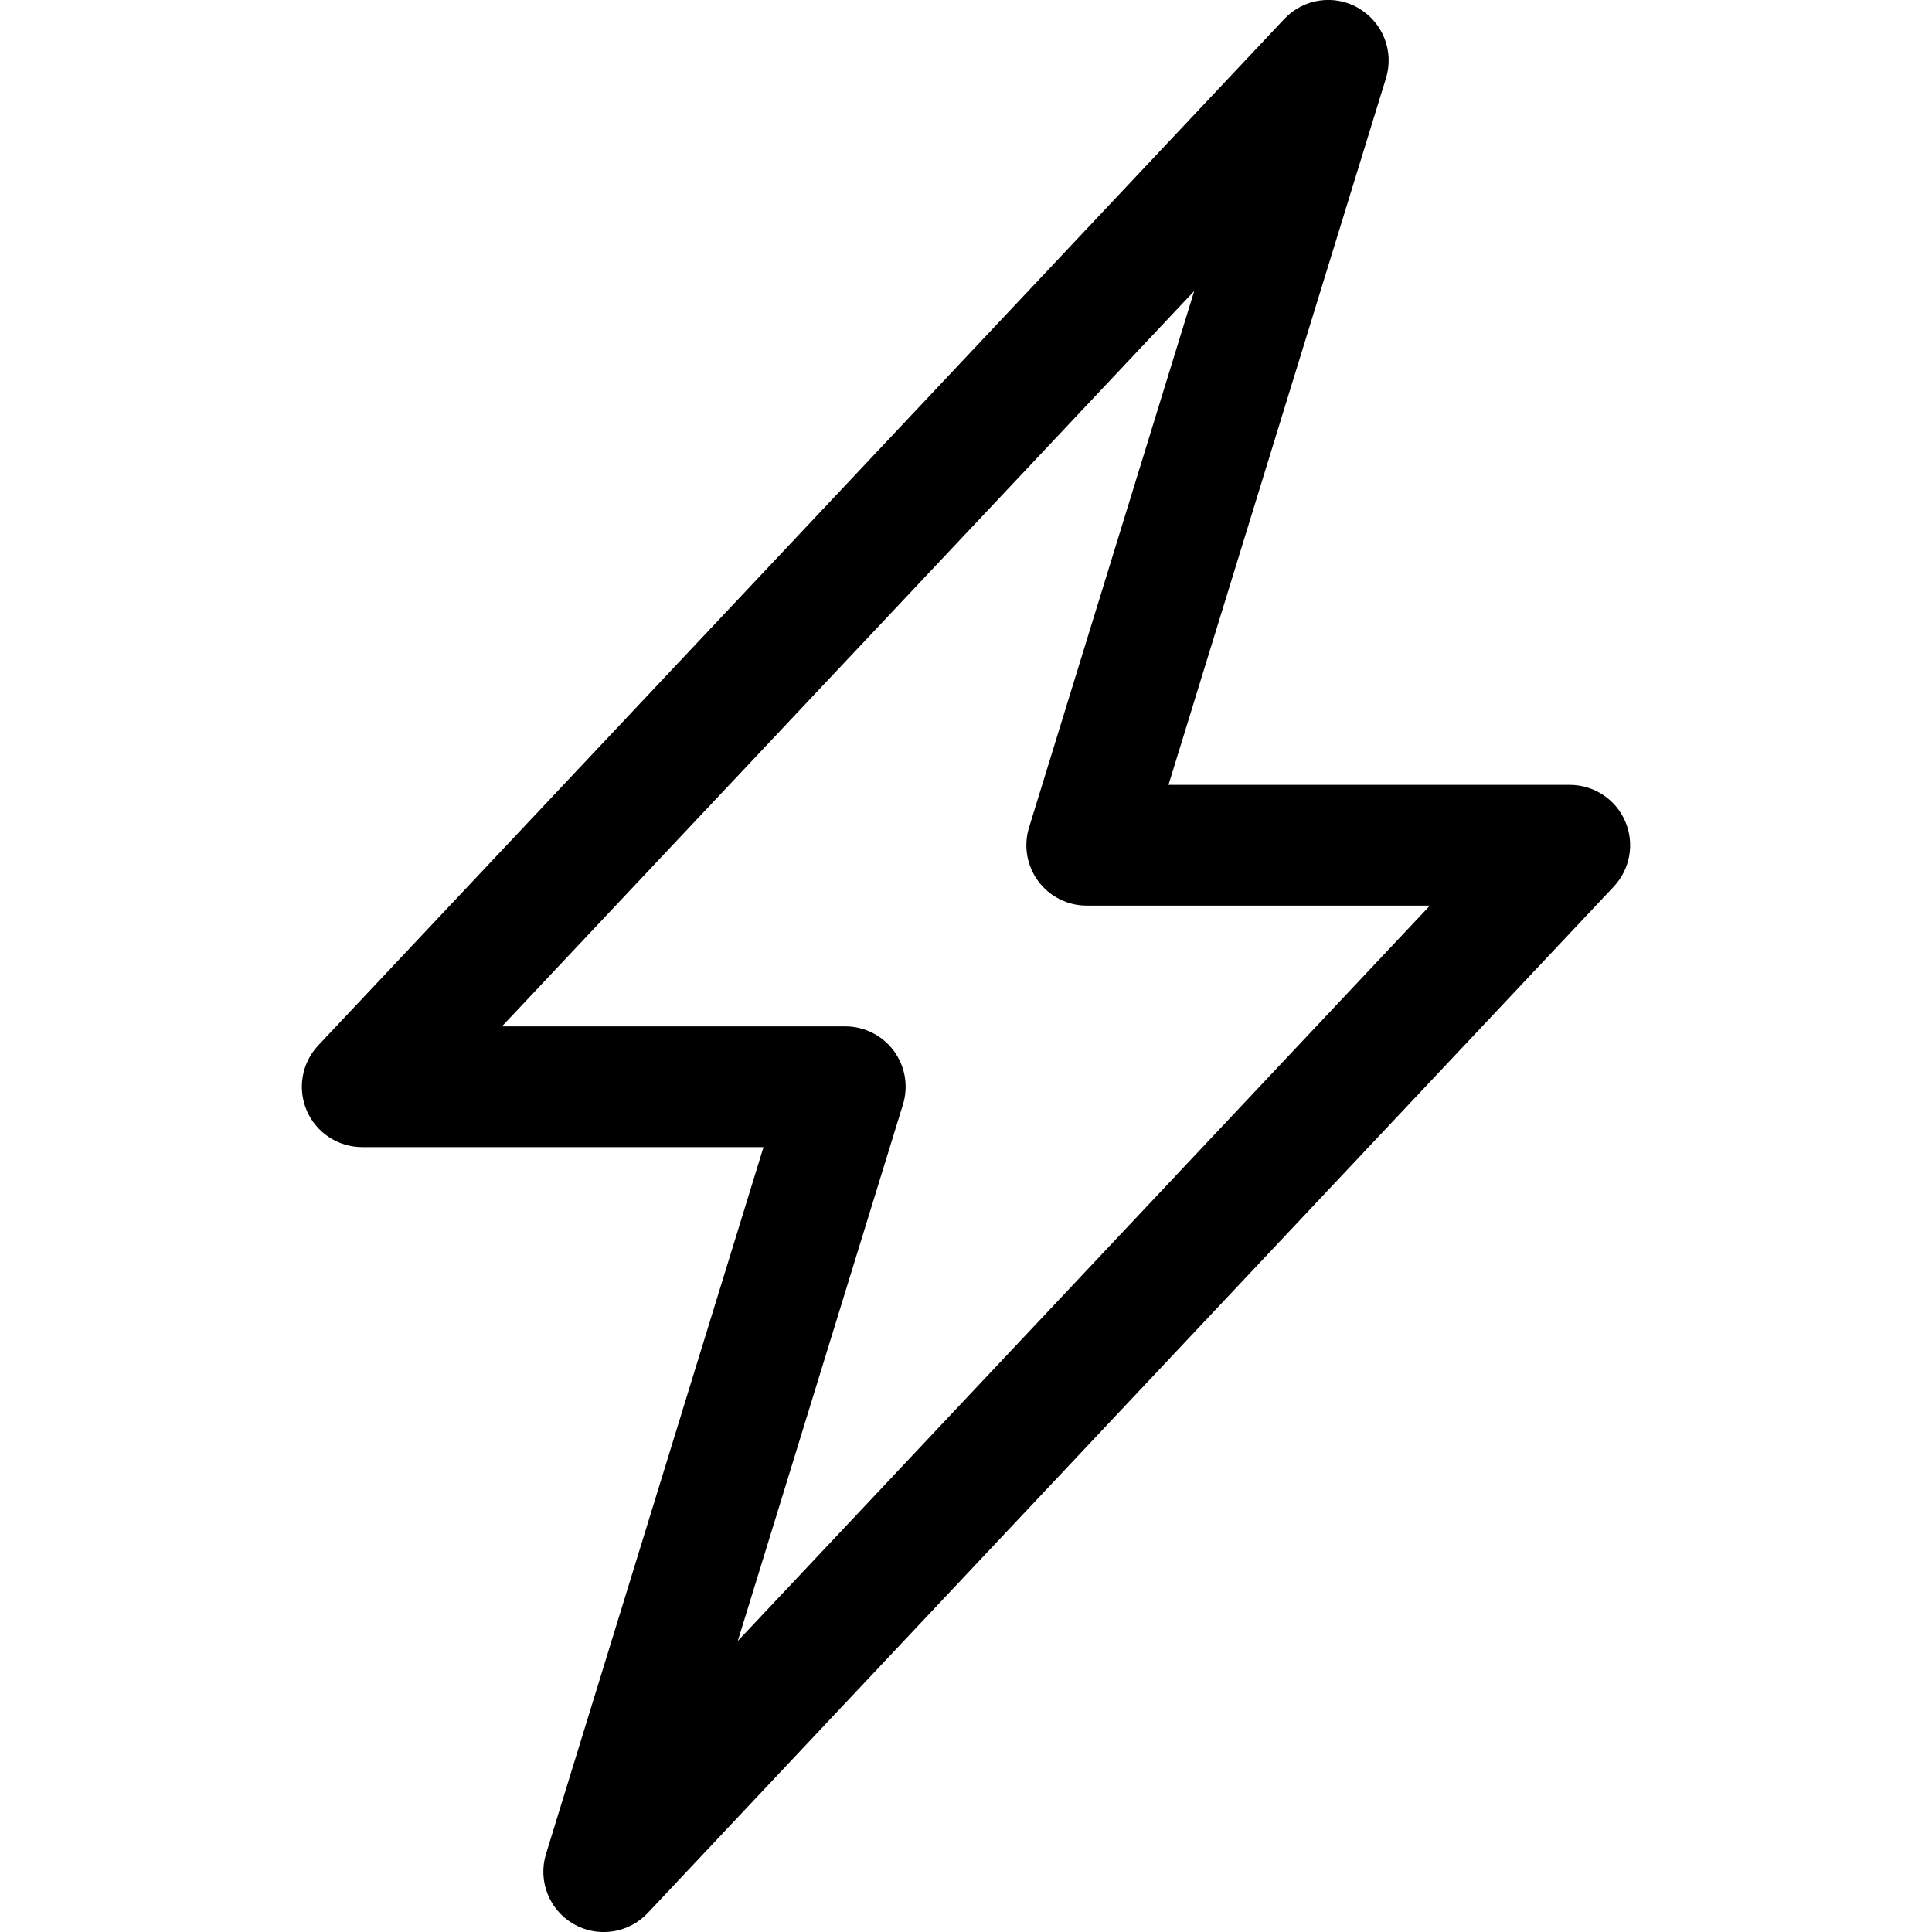
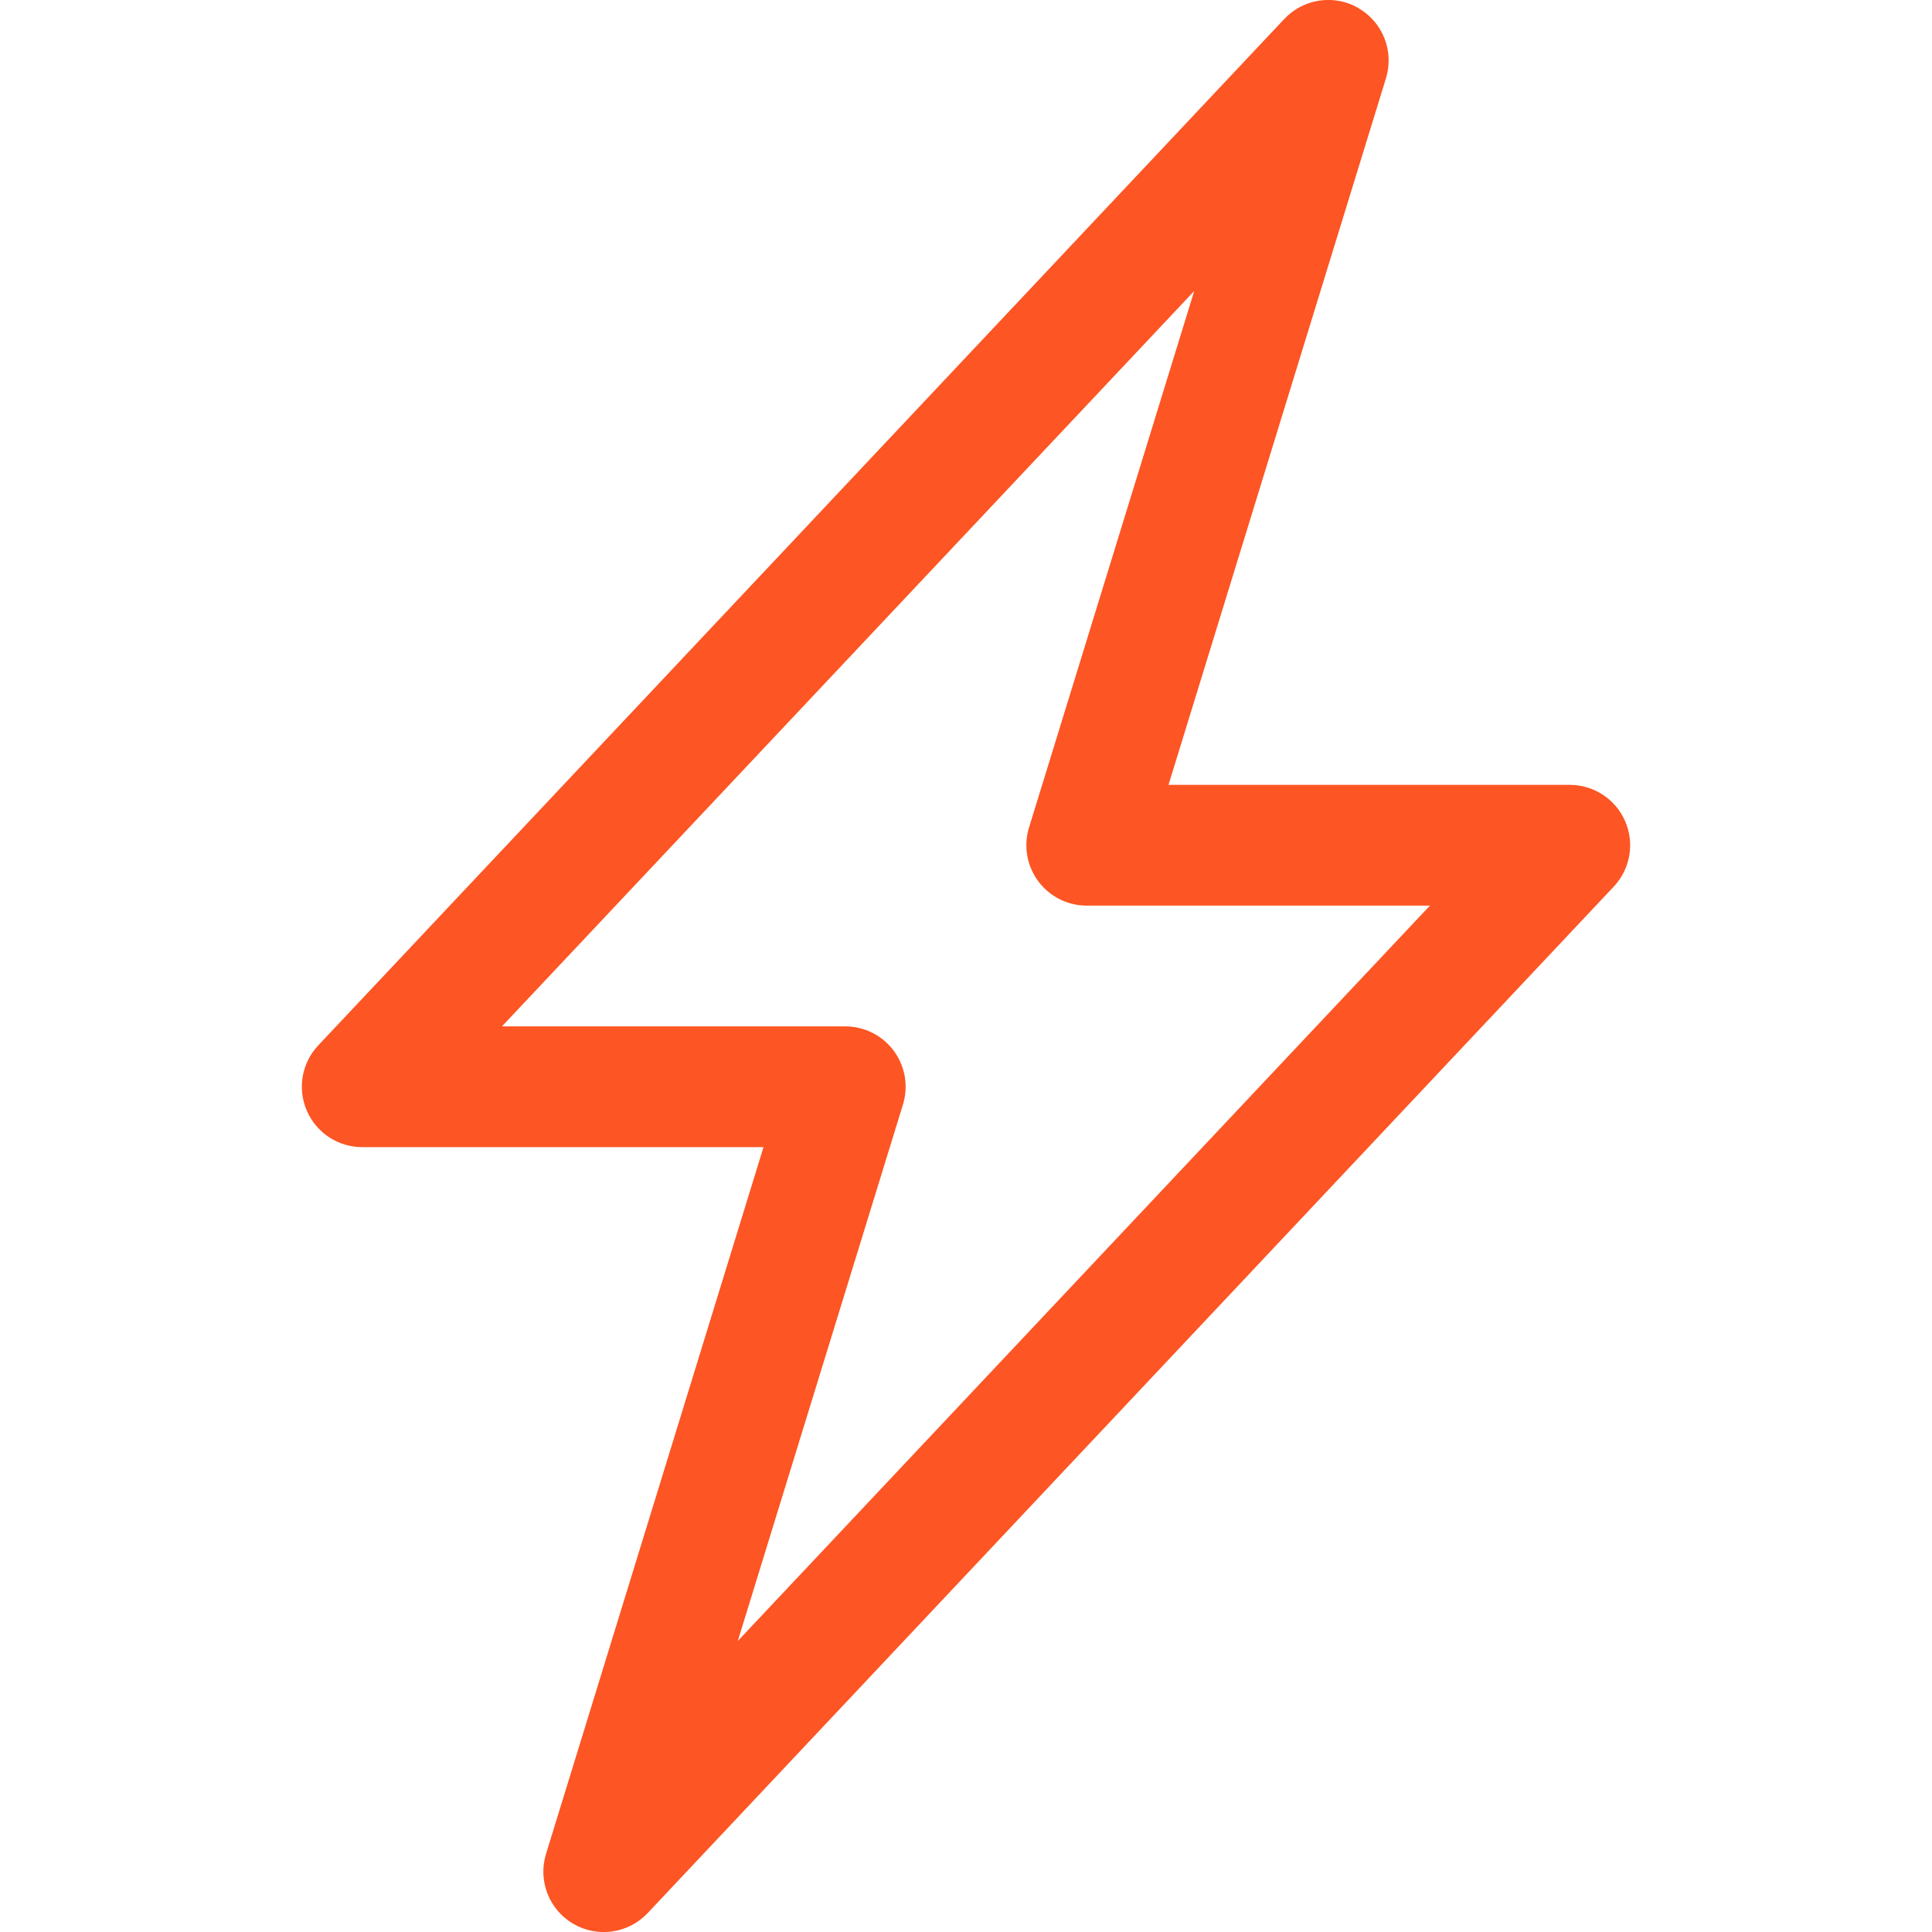
- <svg xmlns="http://www.w3.org/2000/svg" width="24" height="24" fill="currentColor" class="bi bi-lightning-charge" viewBox="0 0 16 16">
+ <svg xmlns="http://www.w3.org/2000/svg" width="20" height="20" fill="#FD5523" class="bi bi-lightning-charge" viewBox="0 0 16 16">
  <path d="M11.251.068a.5.5 0 0 1 .227.58L9.677 6.5H13a.5.5 0 0 1 .364.843l-8 8.5a.5.5 0 0 1-.842-.49L6.323 9.5H3a.5.5 0 0 1-.364-.843l8-8.5a.5.5 0 0 1 .615-.09zM4.157 8.5H7a.5.5 0 0 1 .478.647L6.11 13.59l5.732-6.09H9a.5.5 0 0 1-.478-.647L9.89 2.41 4.157 8.5z" />
</svg>
